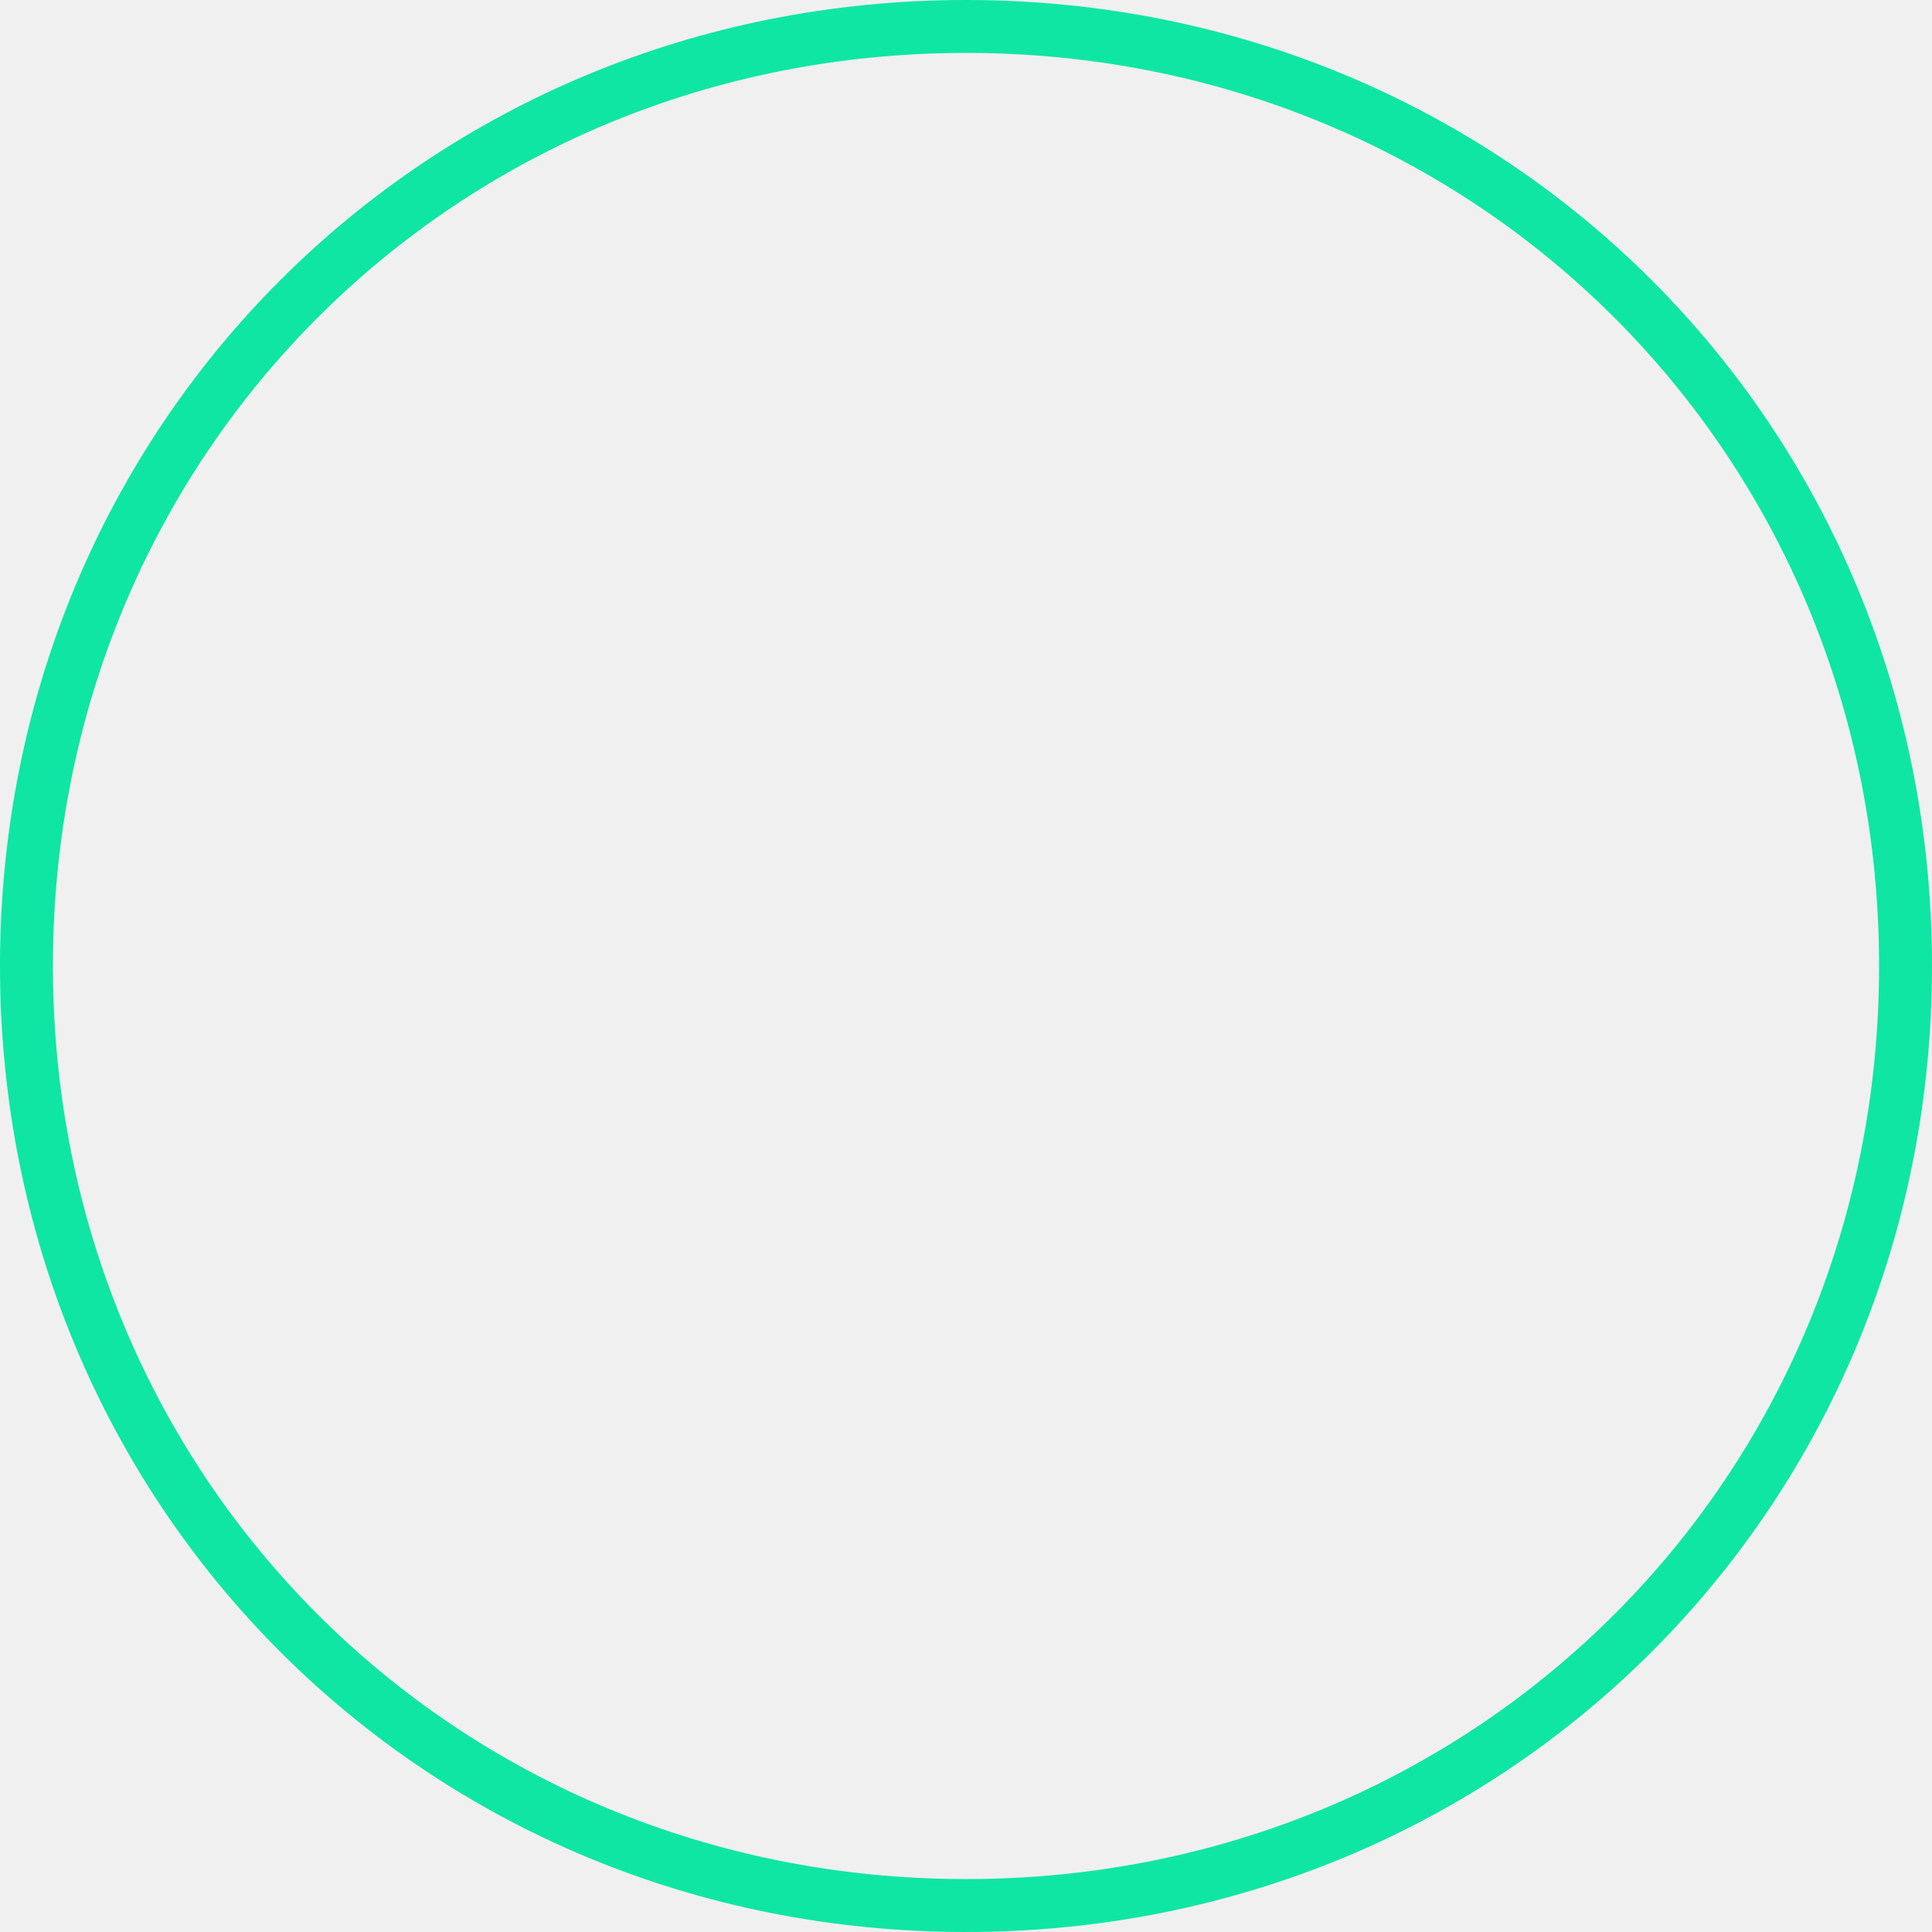
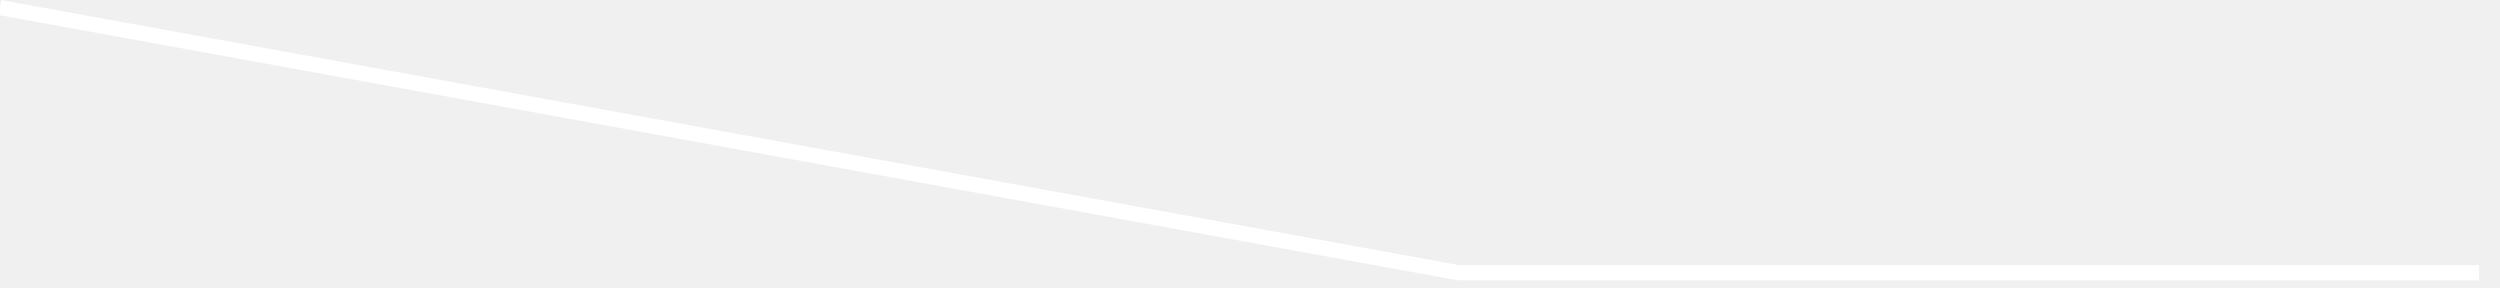
- <svg xmlns="http://www.w3.org/2000/svg" version="1.1" width="73px" height="73px">
-   <g transform="matrix(1 0 0 1 -459 -97 )">
-     <path d="M 495.5 98  C 515.38 98  531 113.62  531 133.5  C 531 153.38  515.38 169  495.5 169  C 475.62 169  460 153.38  460 133.5  C 460 113.62  475.62 98  495.5 98  Z " fill-rule="nonzero" fill="#ffffff" stroke="none" fill-opacity="0" />
-     <path d="M 495.5 98  C 515.38 98  531 113.62  531 133.5  C 531 153.38  515.38 169  495.5 169  C 475.62 169  460 153.38  460 133.5  C 460 113.62  475.62 98  495.5 98  Z " stroke-width="2" stroke="#0fe6a4" fill="none" />
+ <svg xmlns="http://www.w3.org/2000/svg" version="1.1" width="165px" height="19px">
+   <g transform="matrix(1 0 0 1 -265 -438 )">
+     <path d="M 0 0.5  L 96.259 18  L 163.623 18  " stroke-width="1" stroke="#ffffff" fill="none" transform="matrix(1 0 0 1 265 438 )" />
  </g>
</svg>
